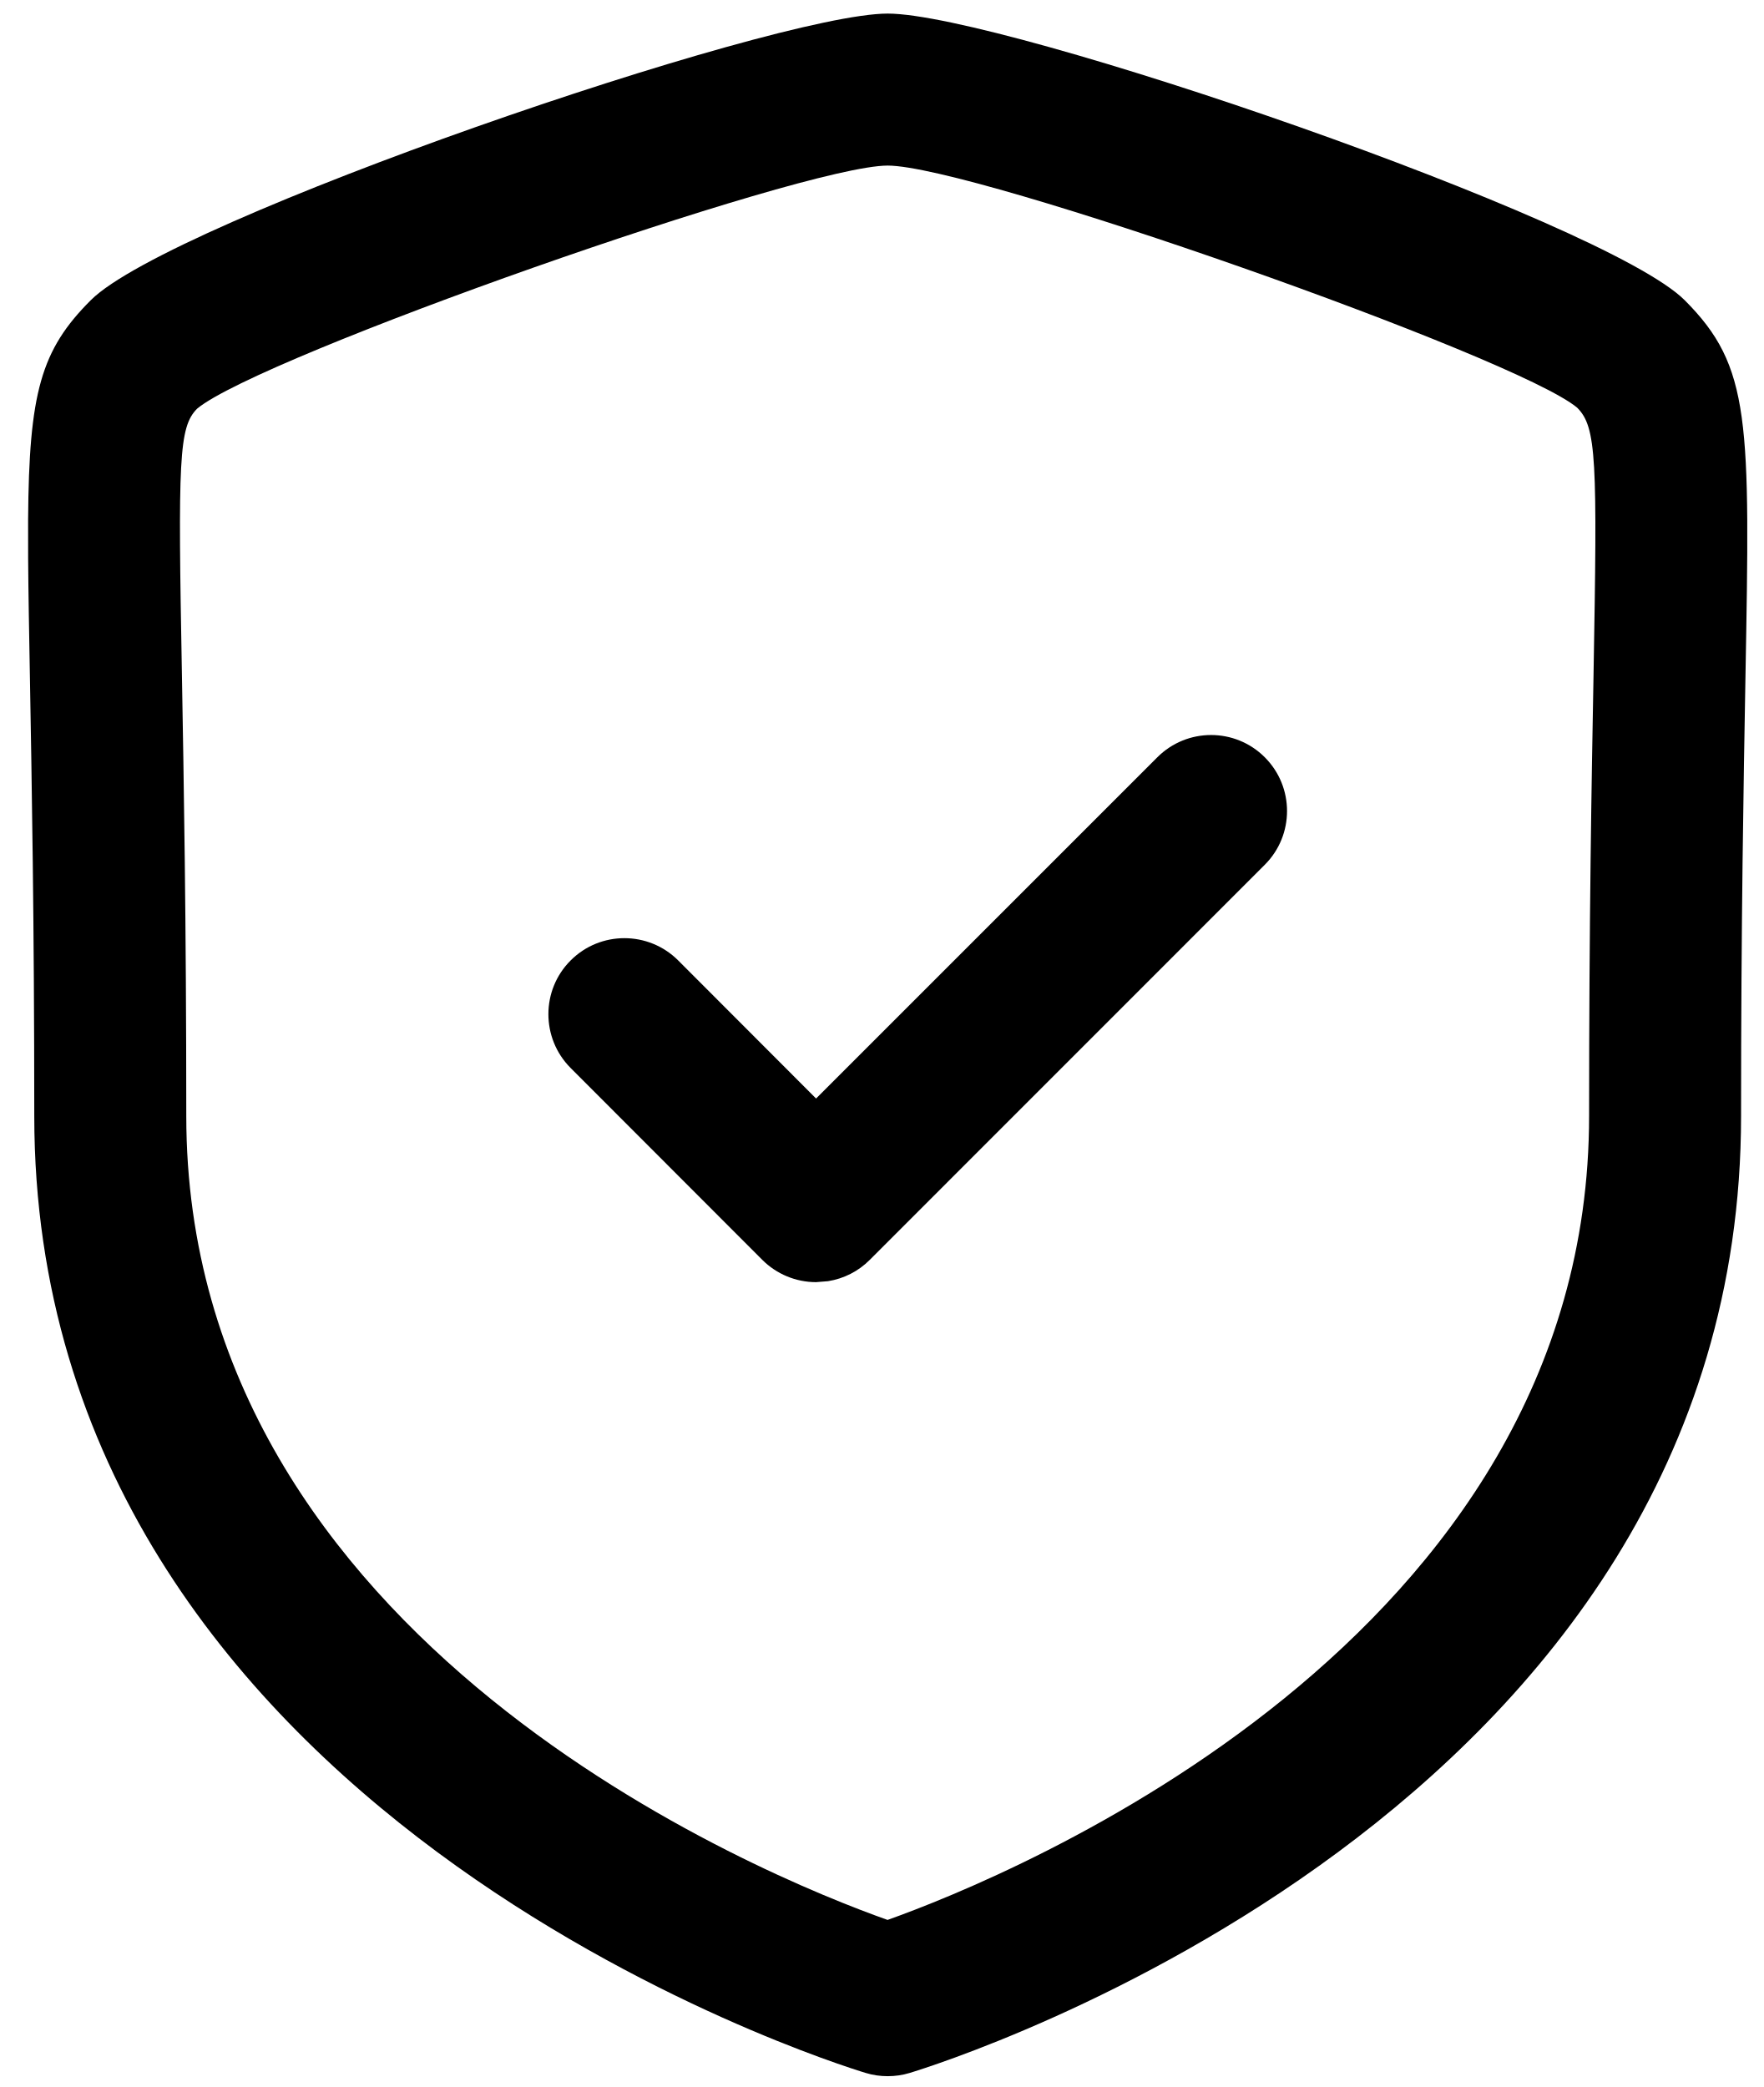
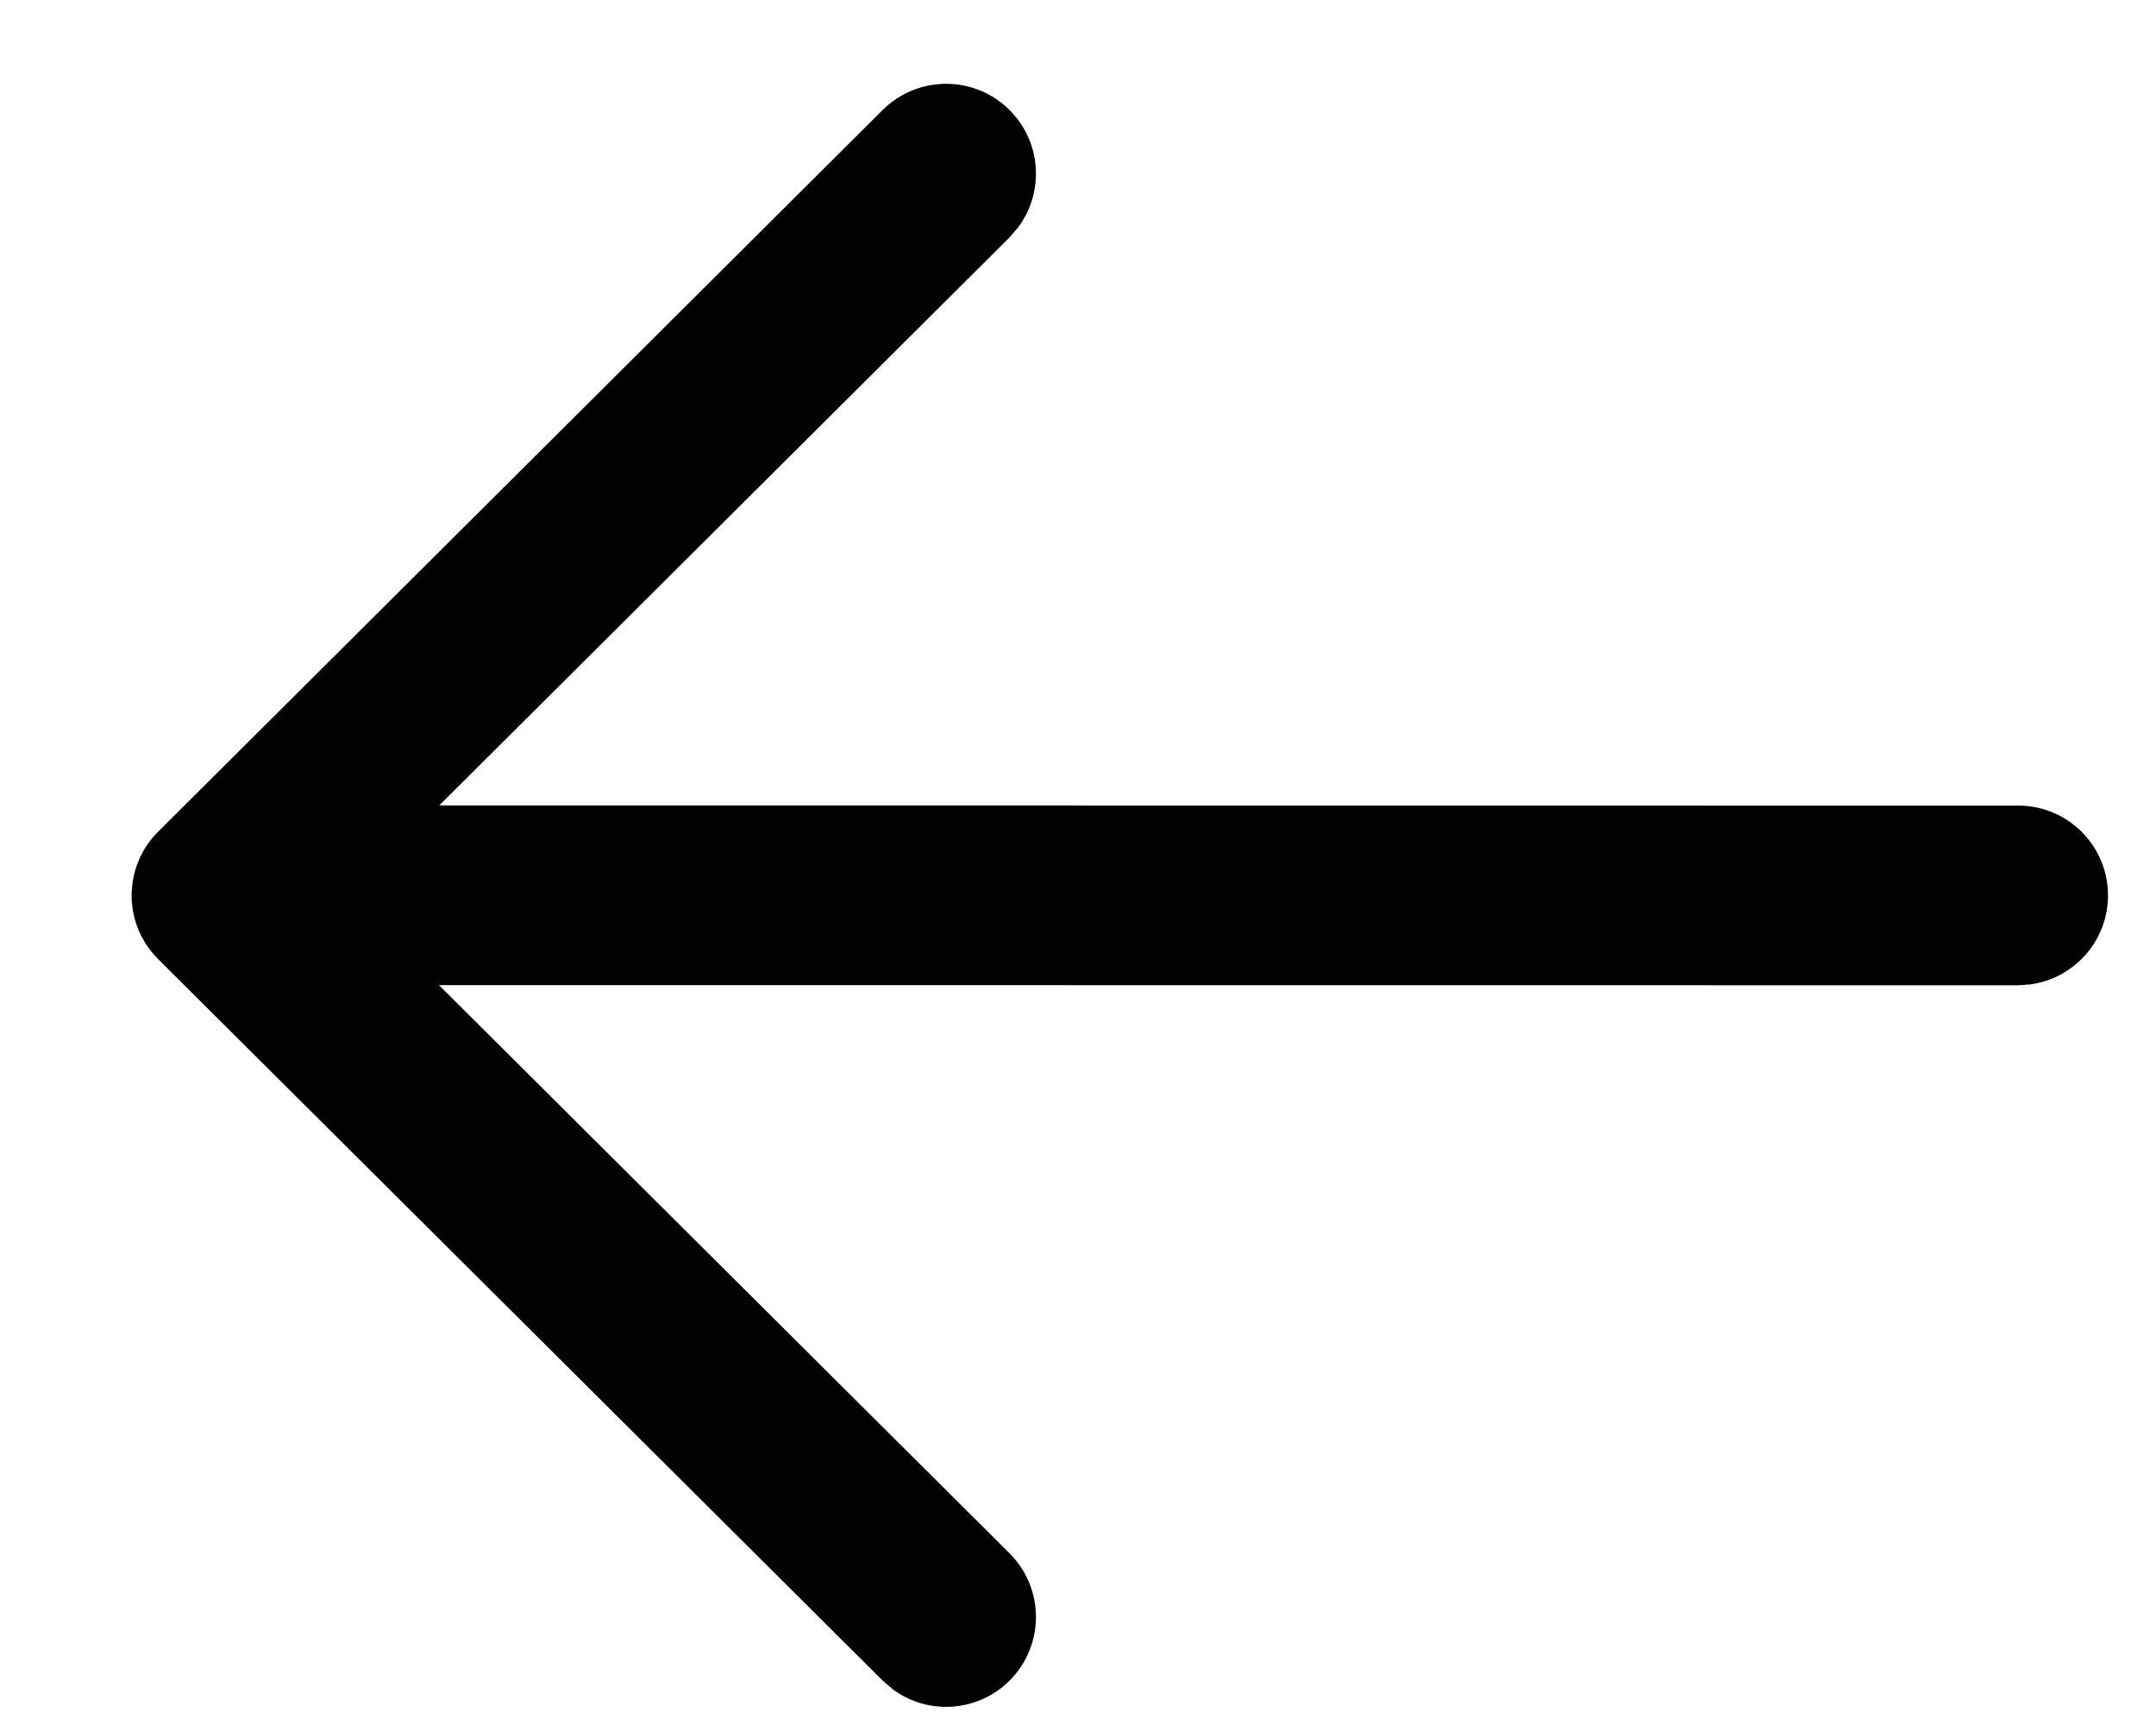
- <svg xmlns="http://www.w3.org/2000/svg" width="60" height="71" viewBox="0 0 60 71" fill="none">
-   <path fill-rule="evenodd" clip-rule="evenodd" d="M30.198 0.462C34.103 0.462 54.596 7.498 57.309 10.211C59.571 12.472 59.536 14.299 59.378 23.055C59.316 26.564 59.229 31.345 59.229 37.964C59.229 61.687 32.101 70.173 30.946 70.522C30.701 70.597 30.449 70.632 30.198 70.632C29.946 70.632 29.695 70.597 29.45 70.522C28.295 70.173 1.166 61.687 1.166 37.964C1.166 31.355 1.08 26.574 1.018 23.065C0.99 21.5 0.965 20.156 0.957 18.991L0.956 17.677C0.986 13.358 1.391 11.907 3.09 10.211C5.796 7.498 26.289 0.462 30.198 0.462ZM30.198 5.633C27.275 5.633 8.833 12.127 6.706 13.903C6.078 14.534 6.054 15.63 6.189 22.969C6.251 26.505 6.337 31.311 6.337 37.964C6.337 55.892 26.061 63.851 30.194 65.316C34.324 63.844 54.059 55.84 54.059 37.964C54.059 31.304 54.145 26.495 54.21 22.958C54.341 15.626 54.317 14.53 53.652 13.868C51.566 12.127 33.121 5.633 30.198 5.633ZM43.026 25.762C44.036 26.773 44.036 28.41 43.026 29.42L29.589 42.86C29.203 43.249 28.705 43.501 28.169 43.586L27.762 43.619C27.076 43.619 26.418 43.346 25.932 42.86L19.41 36.331C18.404 35.321 18.404 33.681 19.413 32.674C20.42 31.664 22.061 31.664 23.071 32.674L27.762 37.372L39.372 25.762C40.382 24.753 42.016 24.753 43.026 25.762Z" fill="black" />
+ <svg xmlns="http://www.w3.org/2000/svg" width="15" height="12" viewBox="0 0 15 12" fill="none">
+   <path d="M14.666 6.229C14.666 6.545 14.431 6.806 14.126 6.848L14.041 6.854L3.054 6.853L7.024 10.806C7.268 11.05 7.269 11.445 7.025 11.69C6.804 11.912 6.457 11.933 6.212 11.752L6.142 11.692L1.1 6.672C1.068 6.64 1.04 6.605 1.016 6.568C1.009 6.557 1.002 6.546 0.996 6.534C0.99 6.524 0.984 6.514 0.979 6.504C0.972 6.489 0.965 6.473 0.959 6.457C0.954 6.445 0.95 6.433 0.946 6.421C0.941 6.406 0.937 6.39 0.933 6.374C0.93 6.363 0.928 6.352 0.926 6.341C0.923 6.325 0.921 6.308 0.919 6.291C0.918 6.278 0.917 6.265 0.916 6.253C0.916 6.245 0.916 6.237 0.916 6.229L0.916 6.204C0.917 6.192 0.918 6.18 0.919 6.168L0.916 6.229C0.916 6.189 0.92 6.15 0.927 6.113C0.928 6.104 0.93 6.095 0.932 6.086C0.937 6.067 0.942 6.049 0.948 6.031C0.951 6.022 0.954 6.013 0.958 6.004C0.965 5.985 0.973 5.967 0.982 5.949C0.986 5.941 0.99 5.933 0.995 5.924C1.003 5.91 1.011 5.897 1.019 5.884C1.025 5.875 1.032 5.865 1.039 5.856L1.044 5.849C1.061 5.827 1.08 5.806 1.099 5.787L1.1 5.786L6.141 0.765C6.386 0.522 6.782 0.522 7.025 0.767C7.247 0.989 7.266 1.337 7.084 1.581L7.024 1.651L3.056 5.603L14.041 5.604C14.386 5.604 14.666 5.883 14.666 6.229Z" fill="black" />
</svg>
